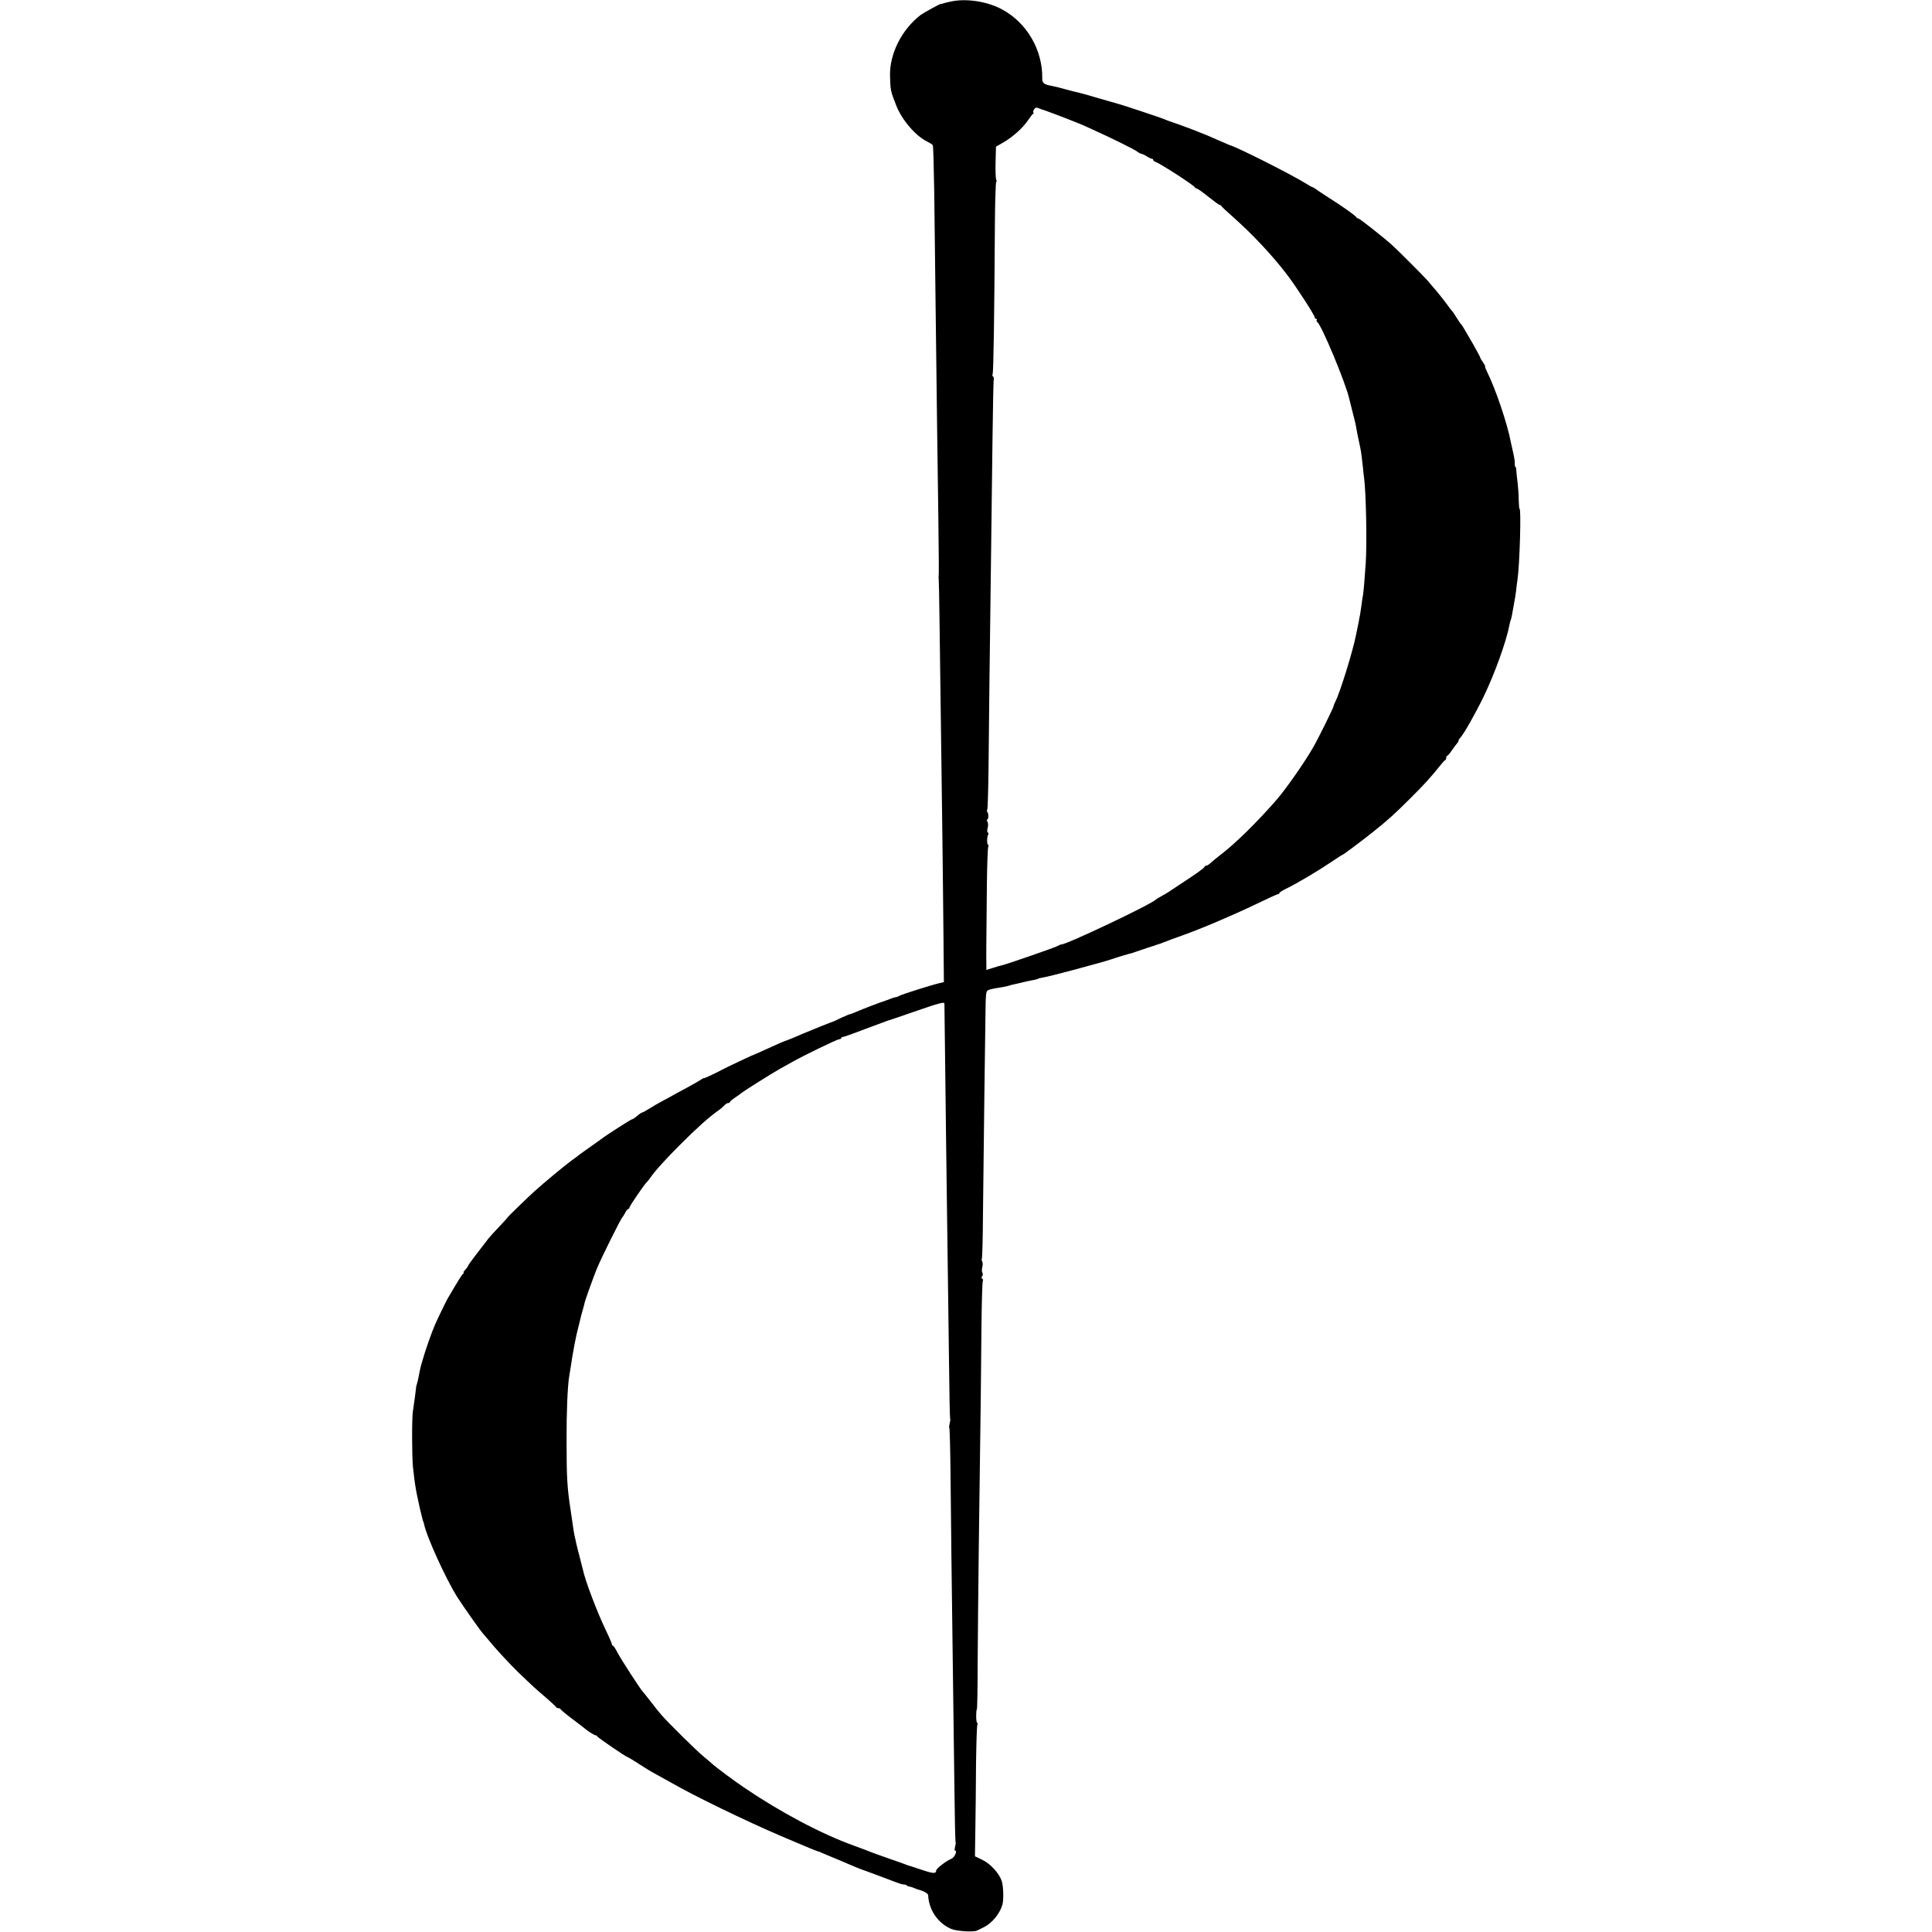
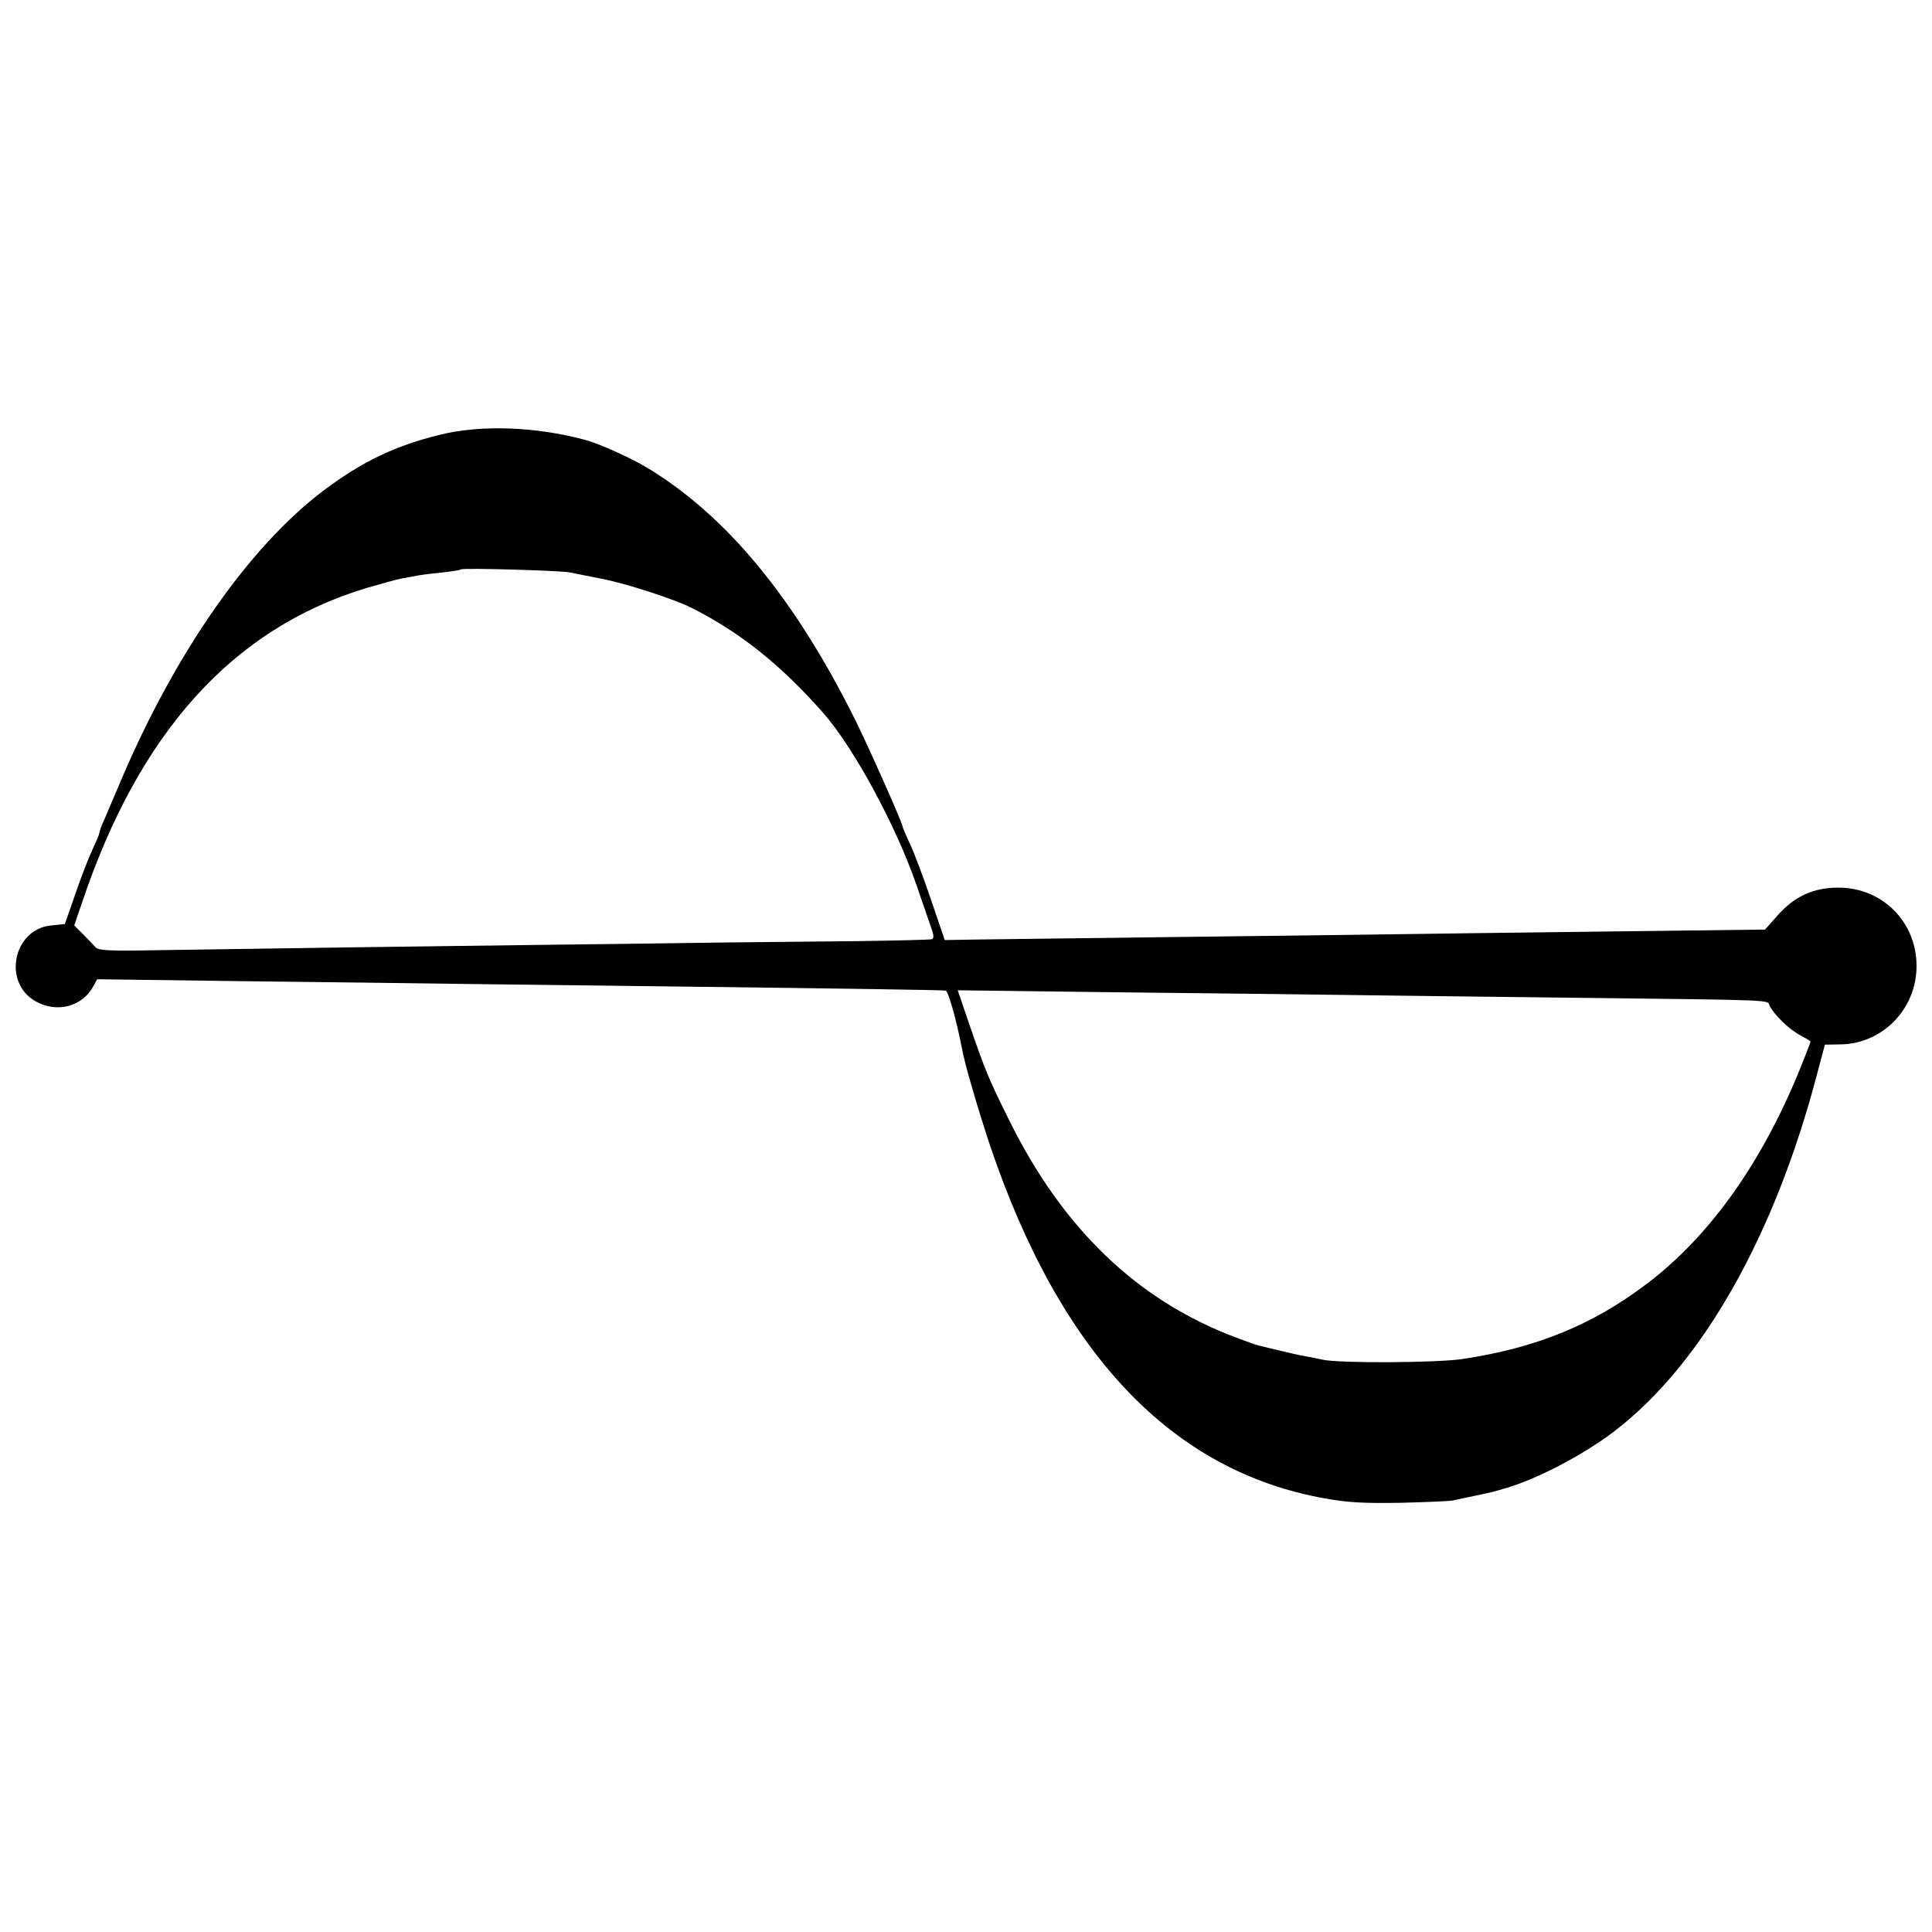
- <svg xmlns="http://www.w3.org/2000/svg" version="1.0" width="1424pt" height="1424pt" viewBox="0 0 1424 1424" preserveAspectRatio="xMidYMid meet">
-   <g transform="translate(0,1424) scale(0.1,-0.1)" fill="#000000" stroke="none">
-     <path d="M7005 14228 c-22 -4 -47 -11 -55 -14 -8 -3 -15 -4 -15 -3 0 5 -129 -66 -149 -81 -141 -109 -230 -287 -226 -450 3 -107 4 -111 46 -218 41 -106 145 -227 231 -267 18 -9 35 -20 38 -25 4 -6 8 -164 11 -353 2 -188 6 -529 9 -757 9 -785 16 -1256 21 -1620 4 -316 5 -435 2 -459 0 -3 0 -8 1 -11 1 -3 4 -147 6 -320 2 -173 7 -508 10 -745 3 -236 8 -612 11 -835 3 -223 6 -554 8 -737 l3 -332 -31 -7 c-48 -10 -279 -83 -298 -94 -10 -6 -22 -10 -27 -10 -5 0 -22 -5 -38 -12 -15 -6 -32 -12 -38 -14 -20 -5 -171 -63 -210 -80 -22 -10 -46 -19 -53 -20 -6 -1 -33 -13 -60 -25 -26 -13 -49 -24 -52 -25 -10 -2 -189 -74 -235 -94 -45 -20 -101 -43 -110 -46 -14 -3 -79 -31 -163 -70 -41 -19 -75 -34 -77 -34 -5 0 -211 -97 -240 -113 -46 -25 -135 -67 -138 -64 -2 1 -10 -3 -18 -9 -8 -6 -54 -33 -104 -60 -49 -26 -108 -58 -130 -71 -22 -12 -51 -28 -65 -35 -14 -7 -48 -27 -77 -45 -29 -18 -56 -33 -60 -33 -4 0 -21 -11 -37 -25 -16 -14 -33 -25 -38 -25 -7 0 -196 -121 -223 -143 -5 -4 -41 -30 -80 -57 -38 -27 -74 -53 -80 -57 -5 -5 -36 -28 -68 -51 -56 -42 -197 -159 -267 -222 -46 -41 -200 -191 -200 -194 0 -2 -27 -32 -60 -67 -34 -35 -70 -75 -81 -89 -97 -125 -149 -194 -149 -200 0 -3 -9 -16 -20 -28 -12 -12 -17 -22 -13 -22 4 0 3 -4 -3 -8 -9 -6 -31 -41 -114 -182 -12 -21 -74 -148 -92 -190 -24 -53 -75 -198 -93 -264 -19 -64 -18 -63 -29 -121 -4 -22 -10 -47 -13 -55 -3 -8 -7 -24 -7 -35 -2 -20 -12 -95 -23 -170 -8 -53 -7 -334 1 -410 6 -58 13 -114 22 -165 4 -26 31 -151 40 -185 3 -11 7 -27 9 -35 2 -8 4 -15 5 -15 1 0 3 -7 5 -16 17 -91 162 -408 245 -540 49 -76 176 -256 190 -269 3 -3 18 -21 34 -40 59 -73 154 -175 224 -244 117 -112 123 -118 202 -185 41 -36 77 -68 78 -73 2 -4 10 -8 17 -8 7 0 15 -4 17 -8 2 -5 41 -38 88 -73 47 -35 87 -66 90 -69 14 -14 70 -50 79 -50 5 0 11 -4 13 -8 3 -9 213 -152 222 -152 3 0 31 -17 63 -37 91 -59 95 -61 153 -93 30 -16 80 -44 110 -61 164 -95 548 -281 805 -391 77 -33 154 -65 170 -72 42 -18 99 -41 105 -42 3 0 16 -5 30 -12 14 -6 70 -29 125 -52 55 -23 111 -47 125 -53 14 -6 27 -11 30 -12 5 -1 175 -64 255 -95 28 -11 57 -20 66 -20 9 0 19 -3 23 -7 3 -4 14 -8 22 -9 9 -1 23 -6 32 -10 9 -4 19 -8 22 -9 47 -12 80 -30 81 -43 5 -109 71 -206 169 -249 38 -17 165 -25 190 -13 8 4 32 16 53 26 58 29 115 97 135 164 11 36 8 138 -5 177 -20 58 -84 127 -145 156 l-52 25 3 203 c2 112 4 328 5 480 2 151 6 281 10 287 4 7 4 12 -1 12 -4 0 -8 22 -8 50 0 27 2 50 5 50 3 0 6 156 6 348 1 191 5 563 8 827 15 1103 18 1346 20 1651 2 177 6 326 10 332 3 6 2 14 -4 17 -7 5 -8 11 -1 19 6 6 6 18 2 25 -5 8 -5 26 -1 41 4 15 4 33 0 41 -5 7 -6 17 -3 22 3 5 7 149 8 321 2 171 6 554 10 851 4 297 8 598 9 668 1 102 4 130 16 137 14 8 36 13 113 25 17 3 39 8 47 11 8 3 26 8 40 10 14 3 41 9 60 14 19 5 50 12 69 15 19 3 38 8 42 11 5 3 21 7 36 9 23 4 121 28 203 50 174 47 255 69 300 84 53 18 140 44 150 45 3 1 19 6 35 12 17 6 55 19 85 29 30 9 62 19 70 23 8 3 18 6 23 7 4 2 9 4 12 5 3 1 8 3 13 5 4 1 14 5 22 8 8 4 58 22 111 41 144 51 376 150 547 232 84 41 157 74 162 74 6 0 10 3 10 8 0 4 21 18 48 31 92 45 247 138 350 208 35 24 65 43 68 43 5 0 141 102 224 168 110 88 156 129 269 242 107 106 150 153 228 250 15 19 31 37 36 38 4 2 7 10 7 18 0 8 3 14 8 14 4 0 18 17 32 38 14 20 31 43 37 50 7 7 13 17 13 22 0 5 6 15 13 22 25 26 110 175 172 303 82 169 169 411 191 531 3 15 7 31 9 34 2 4 7 22 10 41 3 19 10 57 15 84 6 28 12 70 15 94 2 24 7 60 10 80 16 111 28 521 15 521 -3 0 -5 28 -6 63 0 34 -4 91 -8 127 -5 36 -9 77 -10 93 0 15 -4 27 -7 27 -3 0 -5 10 -4 22 1 12 -4 47 -11 77 -7 31 -15 67 -18 81 -25 135 -113 395 -177 523 -10 20 -16 37 -13 37 3 0 -4 13 -15 29 -12 16 -21 32 -21 36 0 4 -25 50 -55 103 -72 124 -79 136 -86 142 -3 3 -19 25 -34 50 -15 25 -31 47 -34 50 -4 3 -18 21 -31 40 -13 19 -47 62 -74 95 -28 33 -60 70 -71 84 -21 25 -227 232 -267 267 -66 59 -238 194 -246 194 -6 0 -12 3 -14 8 -5 11 -101 80 -203 144 -49 32 -95 62 -102 68 -7 5 -15 10 -18 10 -3 0 -23 11 -44 24 -101 64 -512 272 -569 287 -4 2 -36 15 -72 31 -97 43 -98 43 -200 83 -52 20 -115 43 -140 51 -25 8 -54 19 -65 24 -21 10 -319 109 -345 115 -8 2 -71 20 -140 40 -69 21 -134 39 -145 41 -11 2 -54 13 -95 24 -41 12 -88 23 -104 26 -65 12 -75 21 -74 61 2 207 -115 406 -295 503 -110 60 -267 84 -382 58z m705 -805 c52 -18 230 -87 278 -108 17 -8 49 -22 70 -32 117 -52 309 -147 324 -160 9 -8 23 -15 31 -17 8 -1 26 -9 40 -19 15 -9 31 -17 37 -17 5 0 10 -4 10 -9 0 -5 8 -11 18 -15 34 -11 285 -173 290 -188 2 -4 8 -8 14 -8 5 0 43 -27 84 -60 41 -33 78 -60 83 -60 5 0 11 -4 13 -8 2 -5 41 -42 87 -82 144 -128 289 -282 400 -428 70 -93 201 -295 201 -311 0 -6 5 -11 11 -11 5 0 8 -4 4 -9 -3 -5 -1 -12 4 -15 31 -19 212 -455 236 -566 2 -8 13 -51 24 -96 12 -45 24 -94 26 -110 4 -26 14 -75 31 -154 7 -34 12 -74 19 -140 3 -30 7 -71 10 -90 14 -116 21 -479 11 -625 -7 -105 -16 -211 -20 -232 -3 -11 -7 -44 -11 -73 -4 -29 -9 -62 -11 -74 -3 -12 -7 -30 -8 -41 -2 -11 -6 -33 -10 -50 -3 -16 -8 -41 -11 -54 -24 -122 -119 -428 -152 -491 -7 -14 -13 -28 -13 -33 0 -10 -113 -240 -152 -307 -60 -105 -200 -306 -269 -385 -147 -169 -311 -329 -415 -407 -28 -22 -46 -36 -79 -65 -7 -7 -18 -13 -23 -13 -6 0 -12 -4 -14 -9 -3 -10 -58 -49 -168 -121 -41 -27 -80 -53 -86 -57 -5 -4 -19 -13 -30 -19 -10 -6 -30 -17 -44 -25 -14 -8 -27 -16 -30 -19 -38 -38 -674 -339 -698 -331 -1 1 -15 -5 -30 -13 -26 -13 -371 -133 -408 -141 -11 -2 -40 -11 -66 -19 l-48 -15 0 47 c-1 47 -1 94 4 593 2 141 6 261 10 267 3 6 3 13 -2 16 -9 5 -8 59 2 75 4 5 2 12 -3 15 -6 4 -6 18 -1 34 4 16 4 36 -2 45 -5 10 -5 17 -1 17 10 0 10 47 0 56 -4 4 -4 11 0 17 3 6 7 139 9 296 2 287 10 917 19 1606 3 204 7 566 10 805 3 239 7 445 9 457 3 13 0 25 -5 28 -5 4 -6 11 -3 17 7 10 13 441 17 1110 1 170 6 308 10 308 4 0 4 6 0 14 -4 8 -7 66 -5 130 l3 115 54 31 c68 39 143 106 181 162 16 24 33 46 39 50 5 4 6 8 2 8 -4 0 -3 9 3 21 8 14 17 18 28 14 9 -4 37 -14 62 -22z m-749 -6580 c0 -5 2 -154 4 -333 5 -439 14 -1138 20 -1570 3 -195 7 -534 10 -753 2 -220 6 -401 8 -404 3 -2 1 -17 -3 -33 -4 -16 -6 -31 -3 -34 3 -3 7 -155 9 -338 3 -326 8 -783 19 -1583 3 -220 7 -564 10 -763 2 -200 6 -366 8 -369 3 -2 1 -18 -3 -34 -5 -16 -5 -29 -1 -29 20 0 -4 -52 -28 -61 -36 -14 -110 -71 -111 -86 0 -24 -22 -23 -102 4 -46 15 -85 28 -88 29 -3 0 -12 3 -20 6 -8 4 -62 23 -120 43 -58 20 -121 43 -140 50 -19 8 -80 31 -135 51 -240 86 -543 247 -811 429 -70 47 -210 151 -234 174 -10 9 -39 34 -66 56 -53 44 -261 249 -309 305 -17 19 -53 64 -80 100 -28 36 -53 67 -56 70 -13 10 -166 246 -189 292 -14 27 -28 48 -32 48 -5 0 -8 5 -8 11 0 5 -20 53 -46 106 -66 139 -151 363 -168 445 -3 13 -14 57 -25 98 -11 41 -22 86 -25 100 -3 14 -7 36 -11 50 -5 25 -10 54 -19 120 -3 19 -8 53 -11 75 -24 156 -29 234 -29 495 -1 221 7 407 19 483 2 12 6 40 10 62 6 43 21 134 30 178 13 66 17 85 32 142 8 33 16 65 17 70 2 6 8 28 14 50 6 22 12 43 12 47 2 12 66 191 90 249 38 90 176 368 189 379 3 3 12 17 20 33 8 15 18 27 23 27 4 0 8 5 8 11 0 10 115 178 130 189 3 3 13 14 21 26 35 52 113 138 224 249 125 125 207 198 281 251 15 10 34 27 43 37 8 9 21 17 28 17 7 0 13 3 13 8 0 4 17 18 38 32 20 14 39 27 42 30 10 11 226 147 285 180 33 18 76 42 95 53 79 45 330 167 345 167 8 0 15 4 15 8 0 5 6 9 13 9 6 0 80 26 162 58 83 31 157 58 165 61 8 2 98 32 200 68 183 63 219 73 221 59z" />
+ <svg xmlns="http://www.w3.org/2000/svg" version="1.0" width="700pt" height="700pt" viewBox="0 0 700 700" preserveAspectRatio="xMidYMid meet">
+   <g transform="translate(0,700) scale(0.1,-0.1)" fill="#000000" stroke="none">
+     <path d="M1595 5425 c-164 -40 -282 -97 -421 -201 -270 -203 -538 -587 -735 -1050 -23 -54 -50 -118 -60 -141 -11 -23 -19 -46 -19 -51 0 -4 -11 -30 -24 -58 -13 -27 -41 -99 -62 -160 l-39 -112 -49 -5 c-138 -13 -178 -207 -57 -275 78 -44 170 -19 210 56 l13 24 526 -7 c290 -3 651 -8 802 -10 151 -2 523 -6 825 -10 581 -7 903 -12 921 -14 10 -1 39 -106 59 -208 10 -58 61 -230 102 -353 255 -755 658 -1180 1213 -1279 82 -15 141 -18 270 -16 91 2 177 6 191 8 24 5 138 29 149 32 3 1 19 5 35 10 117 32 290 122 405 210 317 243 580 707 734 1295 l28 105 58 1 c152 3 274 129 274 284 0 160 -124 284 -283 284 -90 0 -158 -31 -219 -99 l-47 -53 -570 -7 c-313 -4 -662 -8 -775 -10 -113 -2 -470 -6 -795 -10 -324 -4 -644 -8 -711 -9 l-121 -2 -48 141 c-26 77 -60 168 -76 203 -16 34 -29 65 -29 68 0 12 -125 293 -173 389 -220 441 -467 739 -755 912 -59 35 -172 86 -221 99 -177 48 -377 56 -526 19z m470 -499 c17 -4 66 -13 110 -22 87 -16 266 -74 330 -106 175 -88 323 -206 475 -378 112 -126 266 -411 340 -625 23 -66 47 -137 54 -157 10 -27 10 -38 2 -41 -6 -2 -130 -5 -276 -7 -146 -1 -366 -4 -490 -5 -124 -2 -436 -6 -695 -9 -400 -5 -856 -11 -1429 -20 -98 -1 -132 2 -140 12 -6 7 -26 28 -44 46 l-33 33 27 79 c207 619 546 996 1030 1143 55 16 113 32 129 35 17 3 44 8 60 11 17 3 57 8 90 11 33 4 62 8 65 11 6 6 359 -4 395 -11z m2815 -1531 c162 -2 531 -7 820 -10 765 -9 700 -7 712 -30 19 -35 72 -86 111 -106 20 -11 37 -21 37 -23 0 -2 -16 -43 -35 -91 -139 -345 -328 -611 -555 -784 -197 -150 -400 -234 -671 -275 -94 -14 -453 -16 -509 -2 -14 3 -41 9 -60 12 -19 3 -62 13 -95 21 -33 8 -67 16 -75 18 -8 2 -45 15 -82 29 -357 134 -627 394 -821 786 -76 153 -87 181 -143 343 l-44 129 558 -7 c306 -3 690 -8 852 -10z" />
  </g>
</svg>
